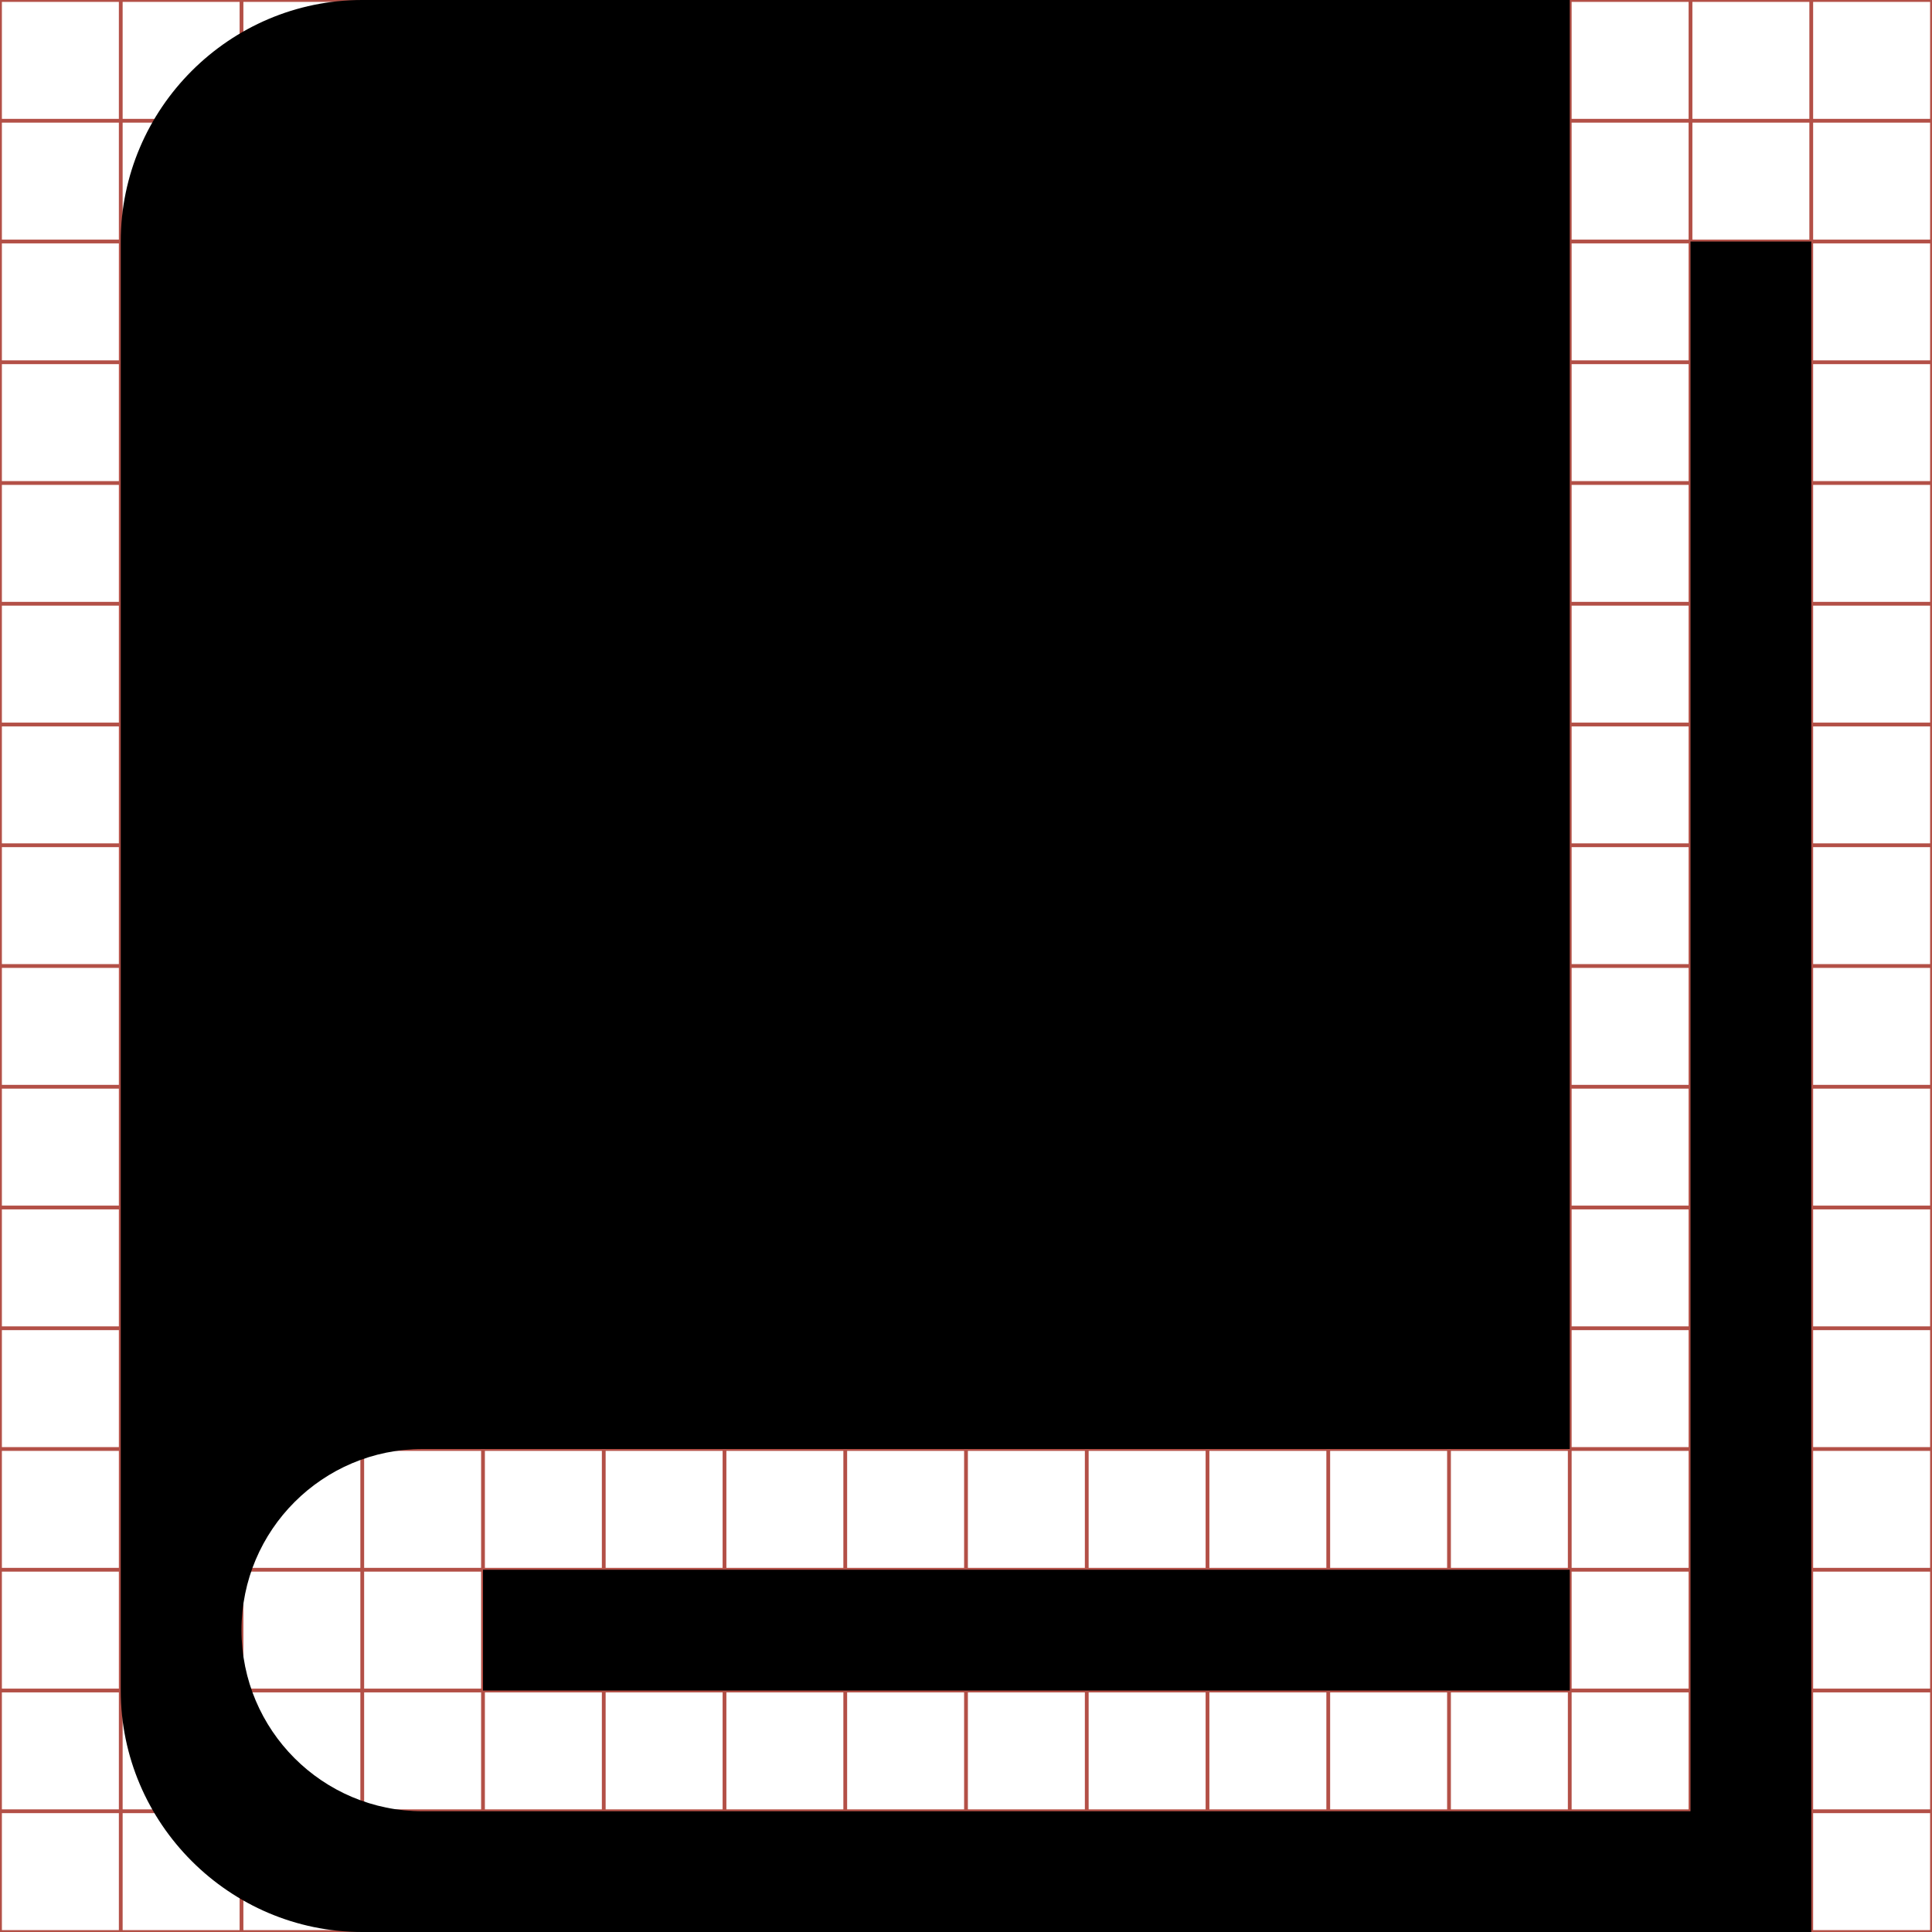
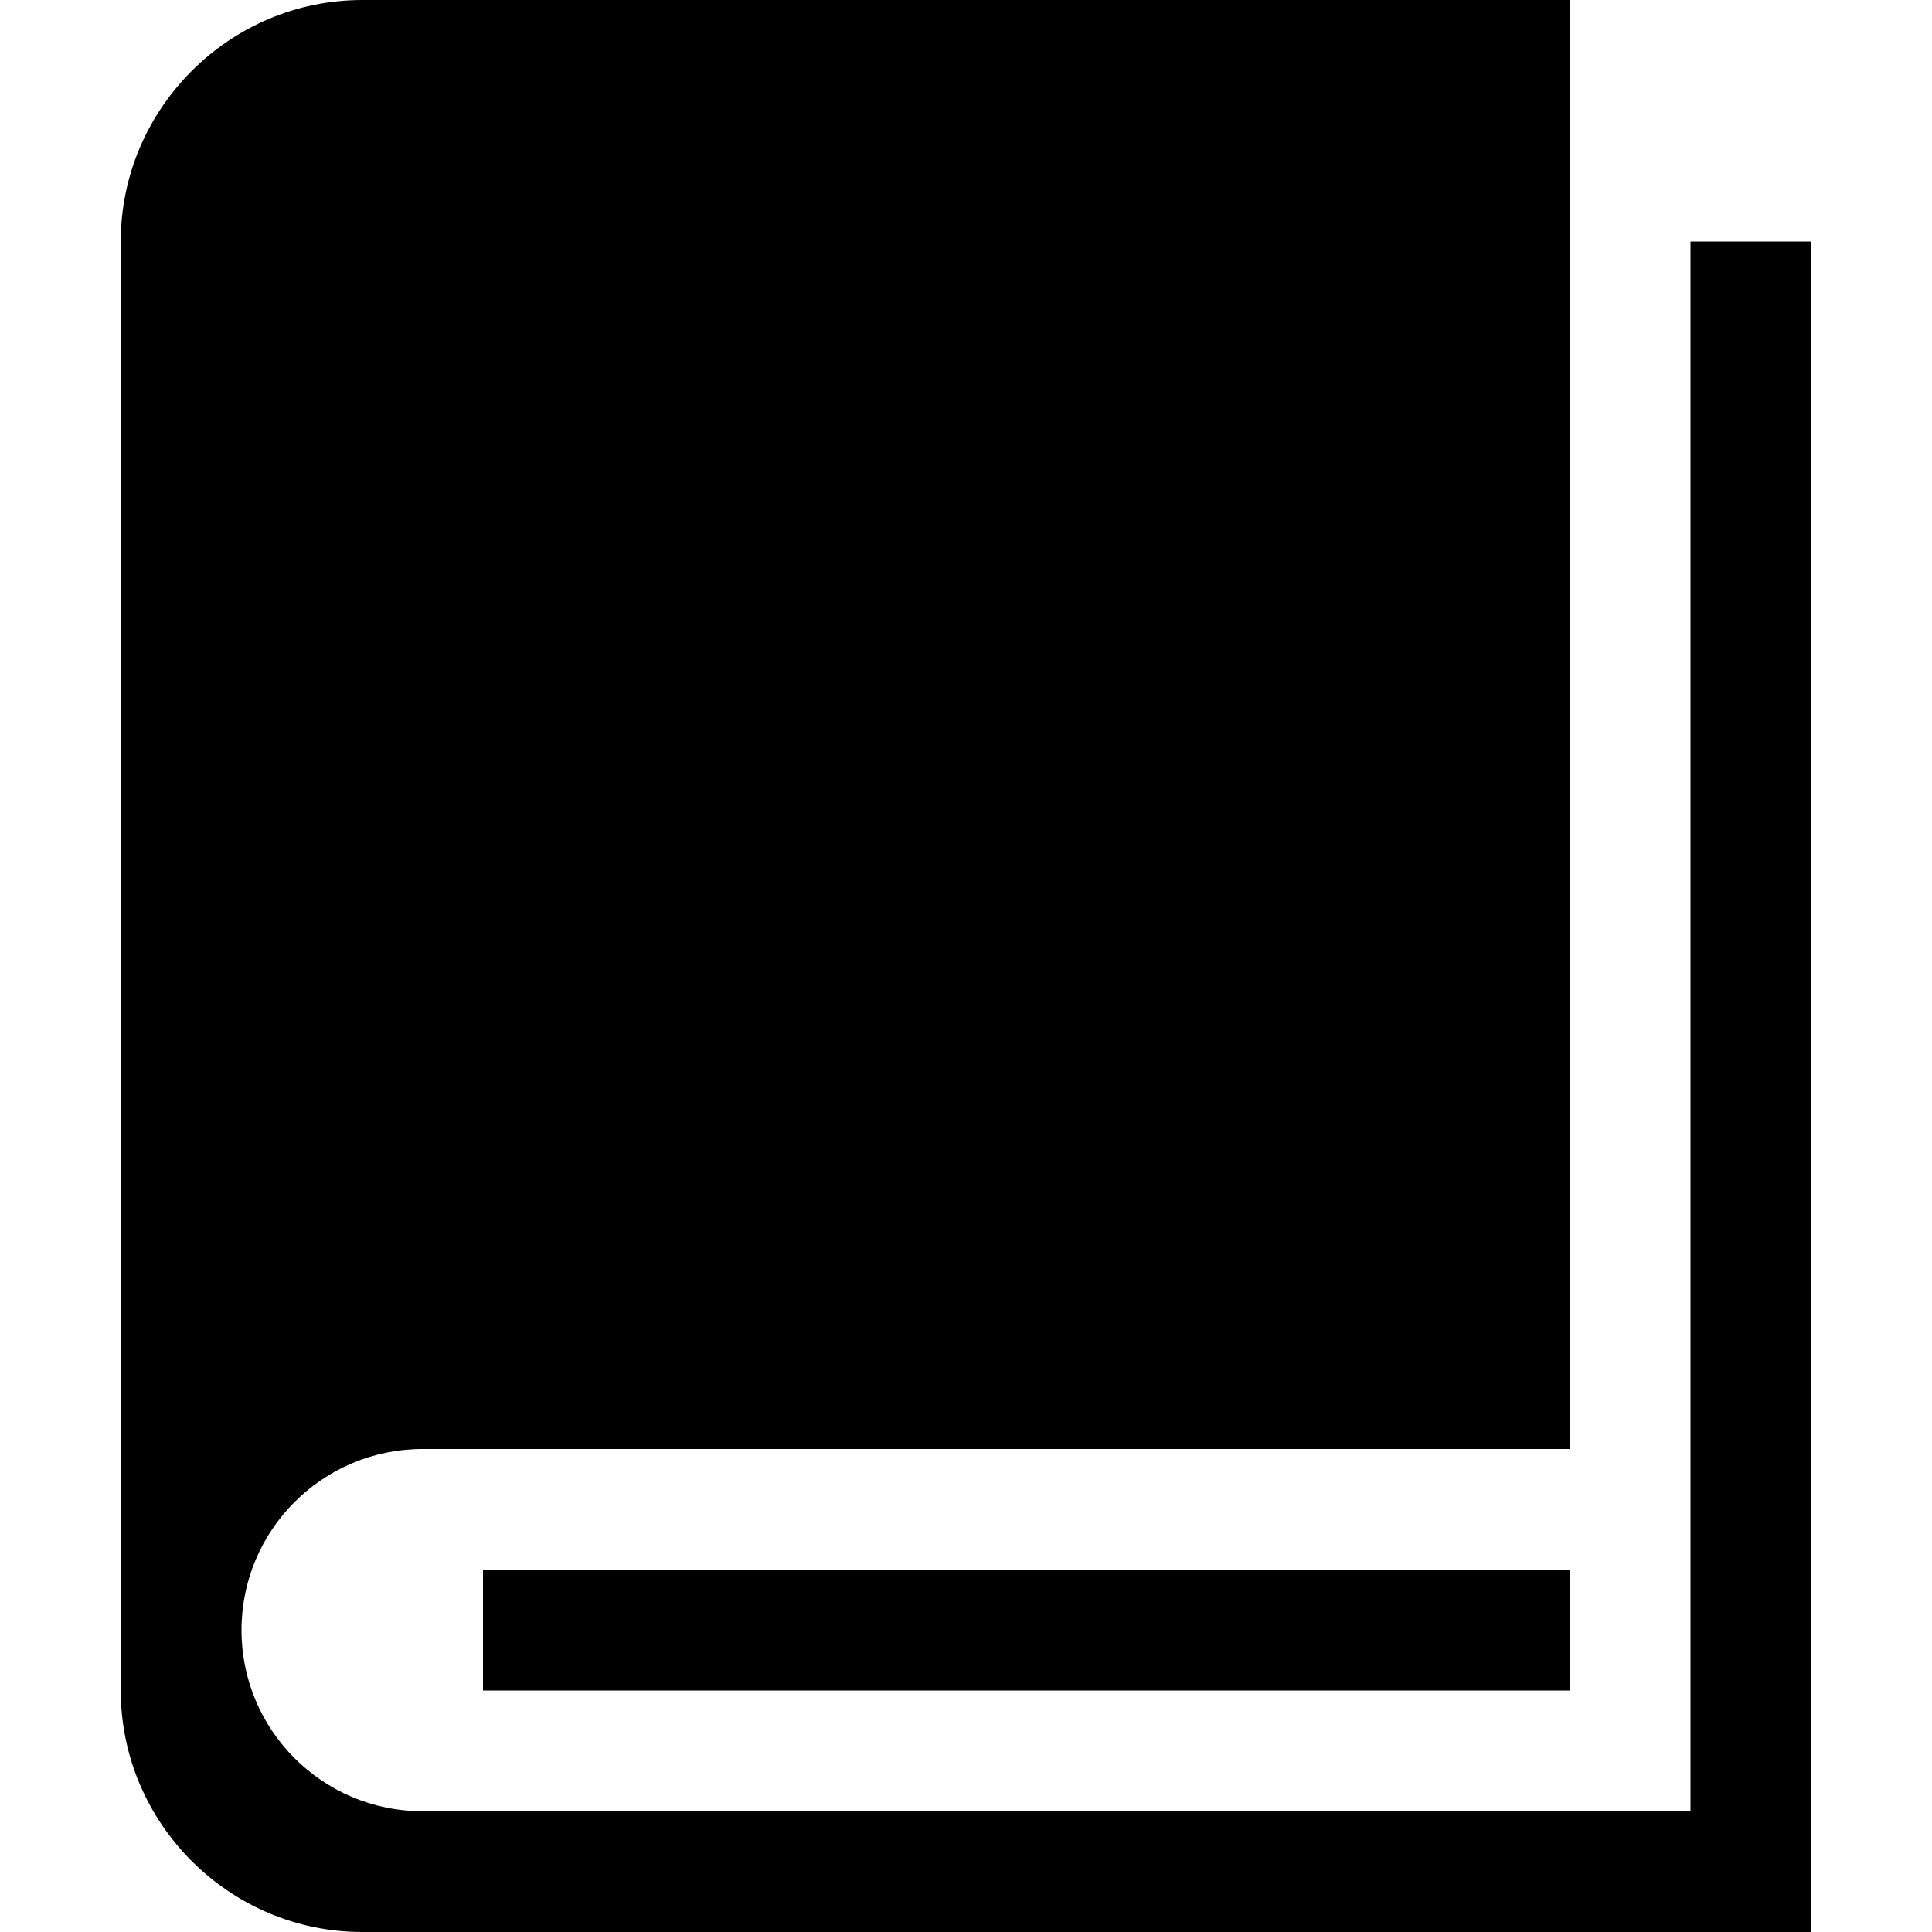
<svg xmlns="http://www.w3.org/2000/svg" width="512" height="512" viewBox="0 0 512 512" fill="#000000">
-   <g class="svgGrid" id="svgGrid">
-     <line stroke-width="1" stroke="#B35047" x1="32" x2="32" y1="0" y2="512" />
-     <line stroke-width="1" stroke="#B35047" x1="64" x2="64" y1="0" y2="512" />
-     <line stroke-width="1" stroke="#B35047" x1="96" x2="96" y1="0" y2="512" />
-     <line stroke-width="1" stroke="#B35047" x1="128" x2="128" y1="0" y2="512" />
-     <line stroke-width="1" stroke="#B35047" x1="160" x2="160" y1="0" y2="512" />
-     <line stroke-width="1" stroke="#B35047" x1="192" x2="192" y1="0" y2="512" />
-     <line stroke-width="1" stroke="#B35047" x1="224" x2="224" y1="0" y2="512" />
-     <line stroke-width="1" stroke="#B35047" x1="256" x2="256" y1="0" y2="512" />
-     <line stroke-width="1" stroke="#B35047" x1="288" x2="288" y1="0" y2="512" />
-     <line stroke-width="1" stroke="#B35047" x1="320" x2="320" y1="0" y2="512" />
-     <line stroke-width="1" stroke="#B35047" x1="352" x2="352" y1="0" y2="512" />
-     <line stroke-width="1" stroke="#B35047" x1="384" x2="384" y1="0" y2="512" />
-     <line stroke-width="1" stroke="#B35047" x1="416" x2="416" y1="0" y2="512" />
-     <line stroke-width="1" stroke="#B35047" x1="448" x2="448" y1="0" y2="512" />
-     <line stroke-width="1" stroke="#B35047" x1="480" x2="480" y1="0" y2="512" />
-     <line stroke-width="1" stroke="#B35047" x1="0" x2="512" y1="32" y2="32" />
-     <line stroke-width="1" stroke="#B35047" x1="0" x2="512" y1="64" y2="64" />
-     <line stroke-width="1" stroke="#B35047" x1="0" x2="512" y1="96" y2="96" />
-     <line stroke-width="1" stroke="#B35047" x1="0" x2="512" y1="128" y2="128" />
-     <line stroke-width="1" stroke="#B35047" x1="0" x2="512" y1="160" y2="160" />
-     <line stroke-width="1" stroke="#B35047" x1="0" x2="512" y1="192" y2="192" />
-     <line stroke-width="1" stroke="#B35047" x1="0" x2="512" y1="224" y2="224" />
-     <line stroke-width="1" stroke="#B35047" x1="0" x2="512" y1="256" y2="256" />
-     <line stroke-width="1" stroke="#B35047" x1="0" x2="512" y1="288" y2="288" />
-     <line stroke-width="1" stroke="#B35047" x1="0" x2="512" y1="320" y2="320" />
-     <line stroke-width="1" stroke="#B35047" x1="0" x2="512" y1="352" y2="352" />
-     <line stroke-width="1" stroke="#B35047" x1="0" x2="512" y1="384" y2="384" />
-     <line stroke-width="1" stroke="#B35047" x1="0" x2="512" y1="416" y2="416" />
-     <line stroke-width="1" stroke="#B35047" x1="0" x2="512" y1="448" y2="448" />
-     <line stroke-width="1" stroke="#B35047" x1="0" x2="512" y1="480" y2="480" />
-     <rect x="0" y="0" width="512" height="512" fill="none" stroke-width="1" stroke="#B35047" />
-   </g>
  <path d="M 448.00,64.00l0.00,416.00 L 112.00,480.00 c-26.511,0.00-48.00-21.49-48.00-48.00c0.00-26.509, 21.489-48.00, 48.00-48.00l 304.00,0.00 L 416.00,0.00 L 96.00,0.00 C 60.801,0.00, 32.00,28.80, 32.00,64.00l0.00,384.00 c0.00,35.20, 28.801,64.00, 64.00,64.00l 384.00,0.00 L 480.00,64.00 L 448.00,64.00 zM 128.00,416.00L 416.00,416.00L 416.00,448.00L 128.00,448.00z" />
</svg>
